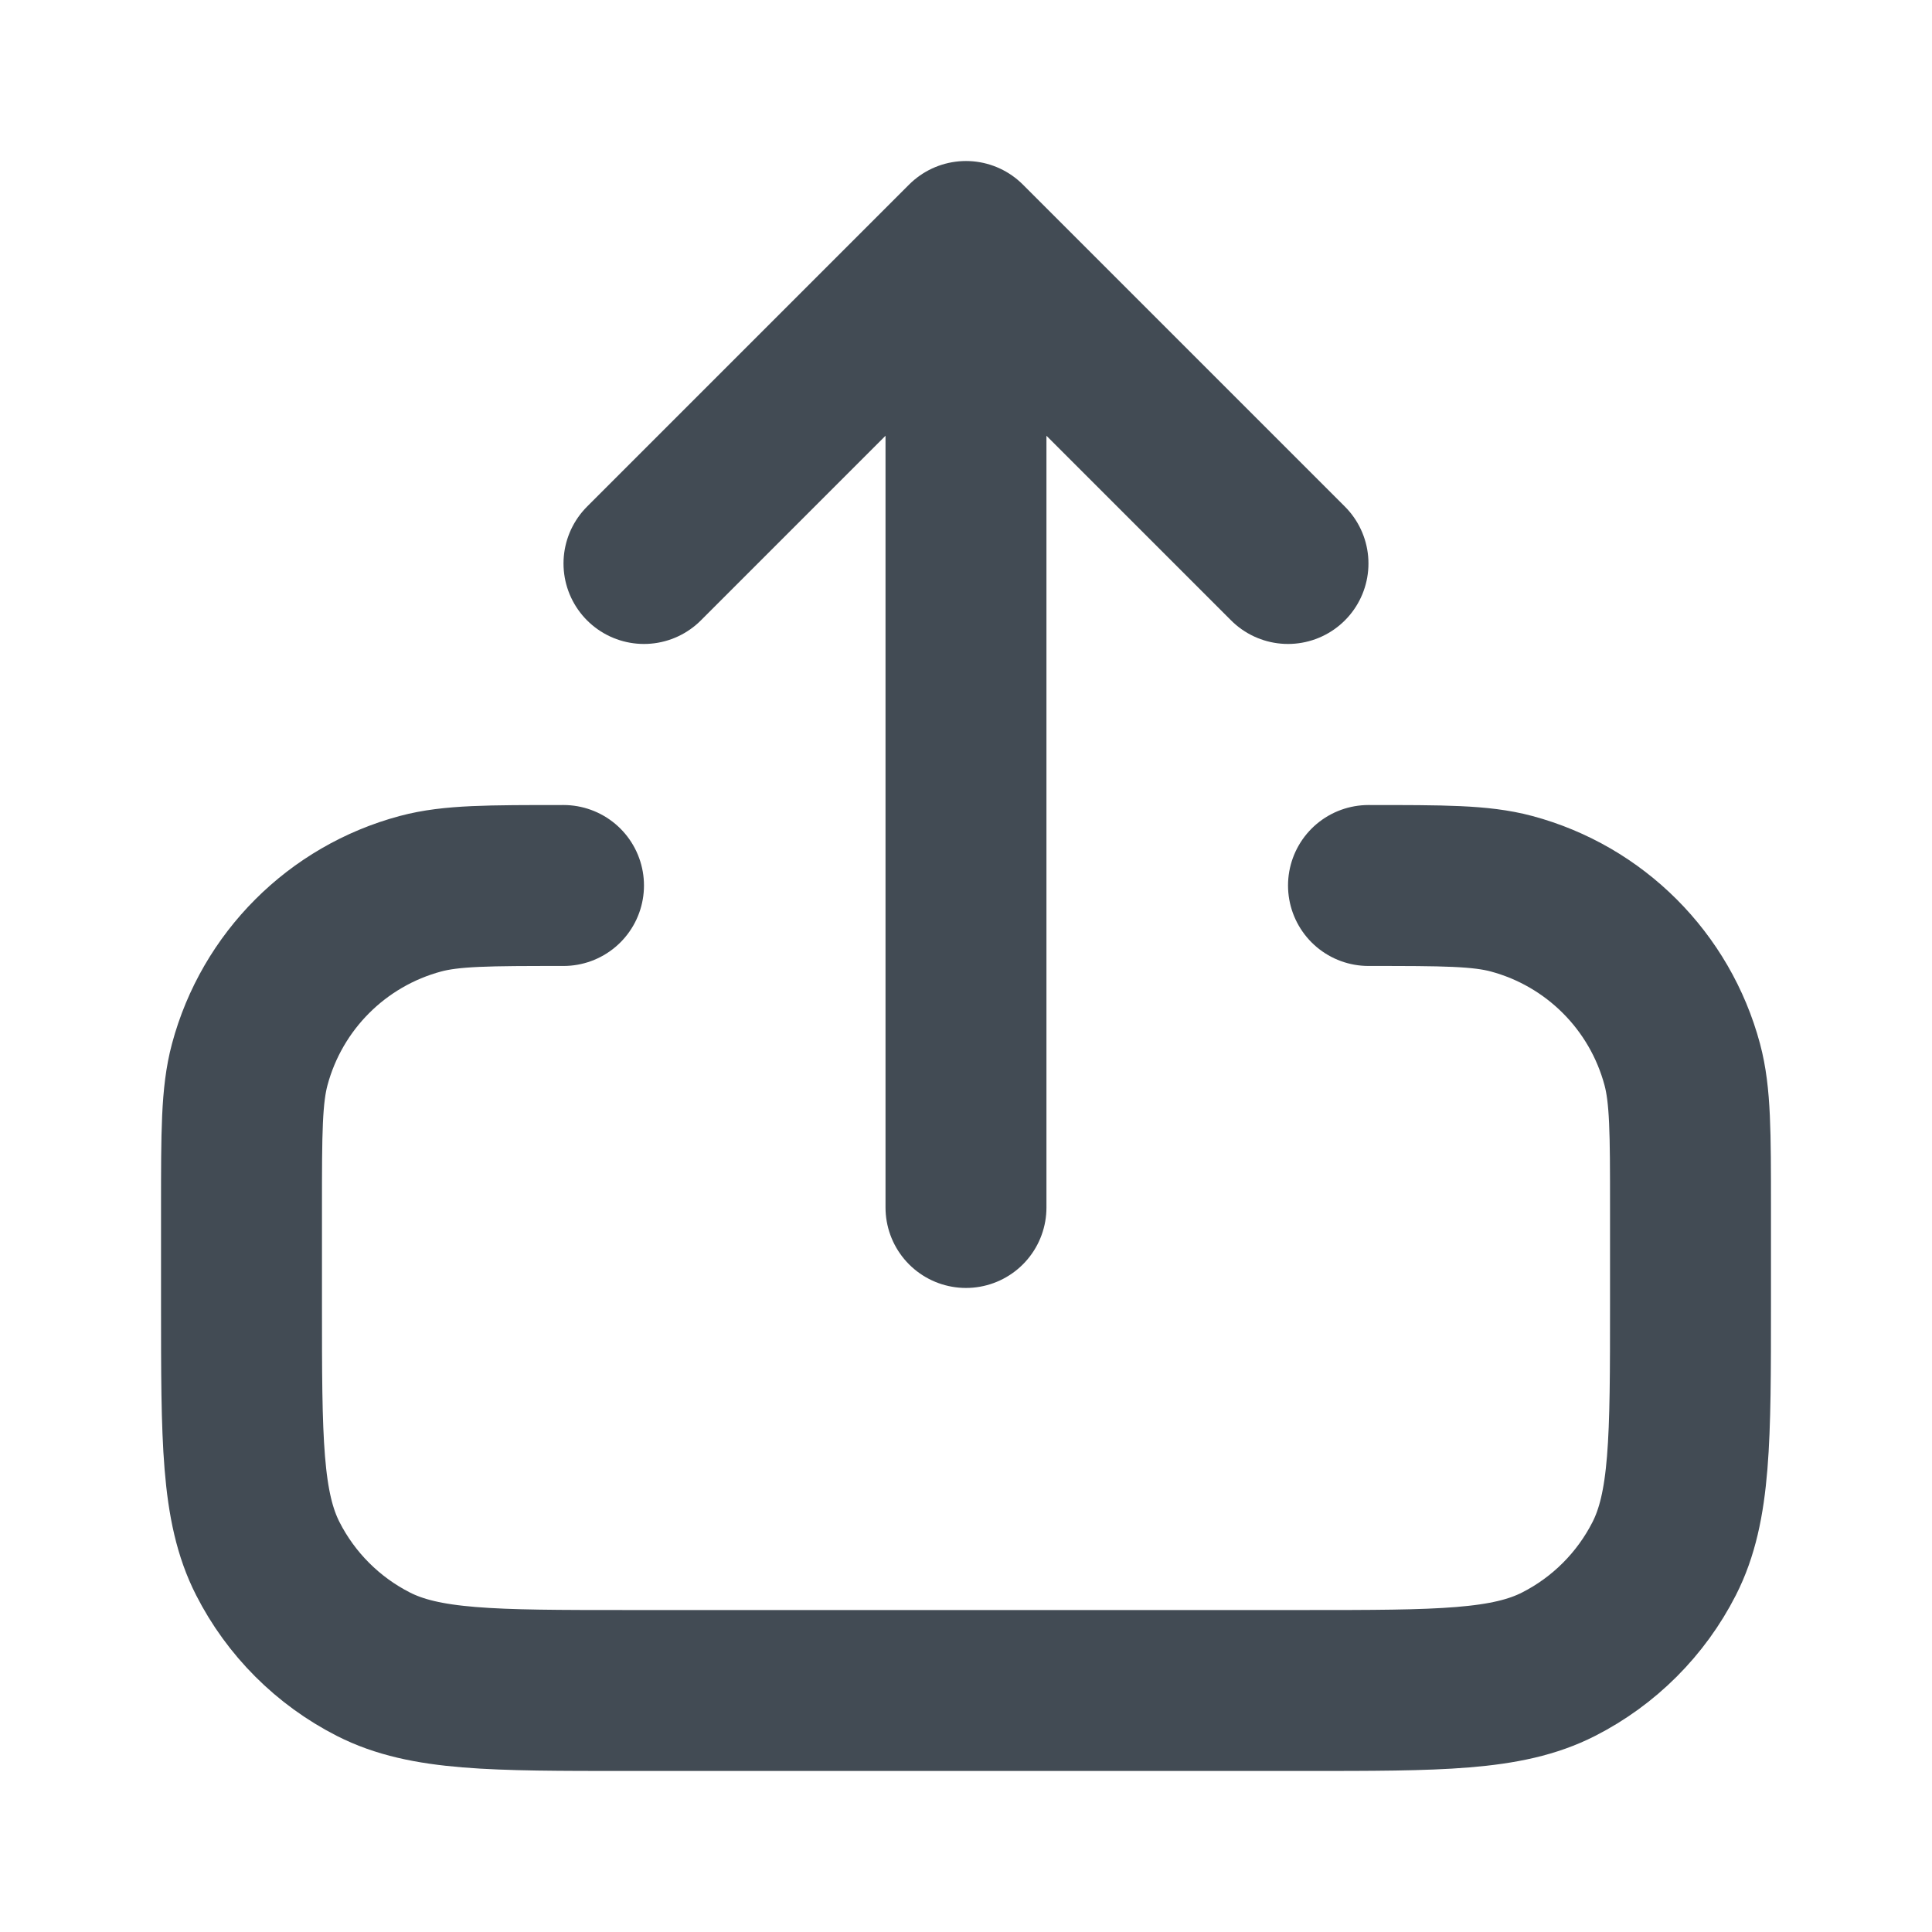
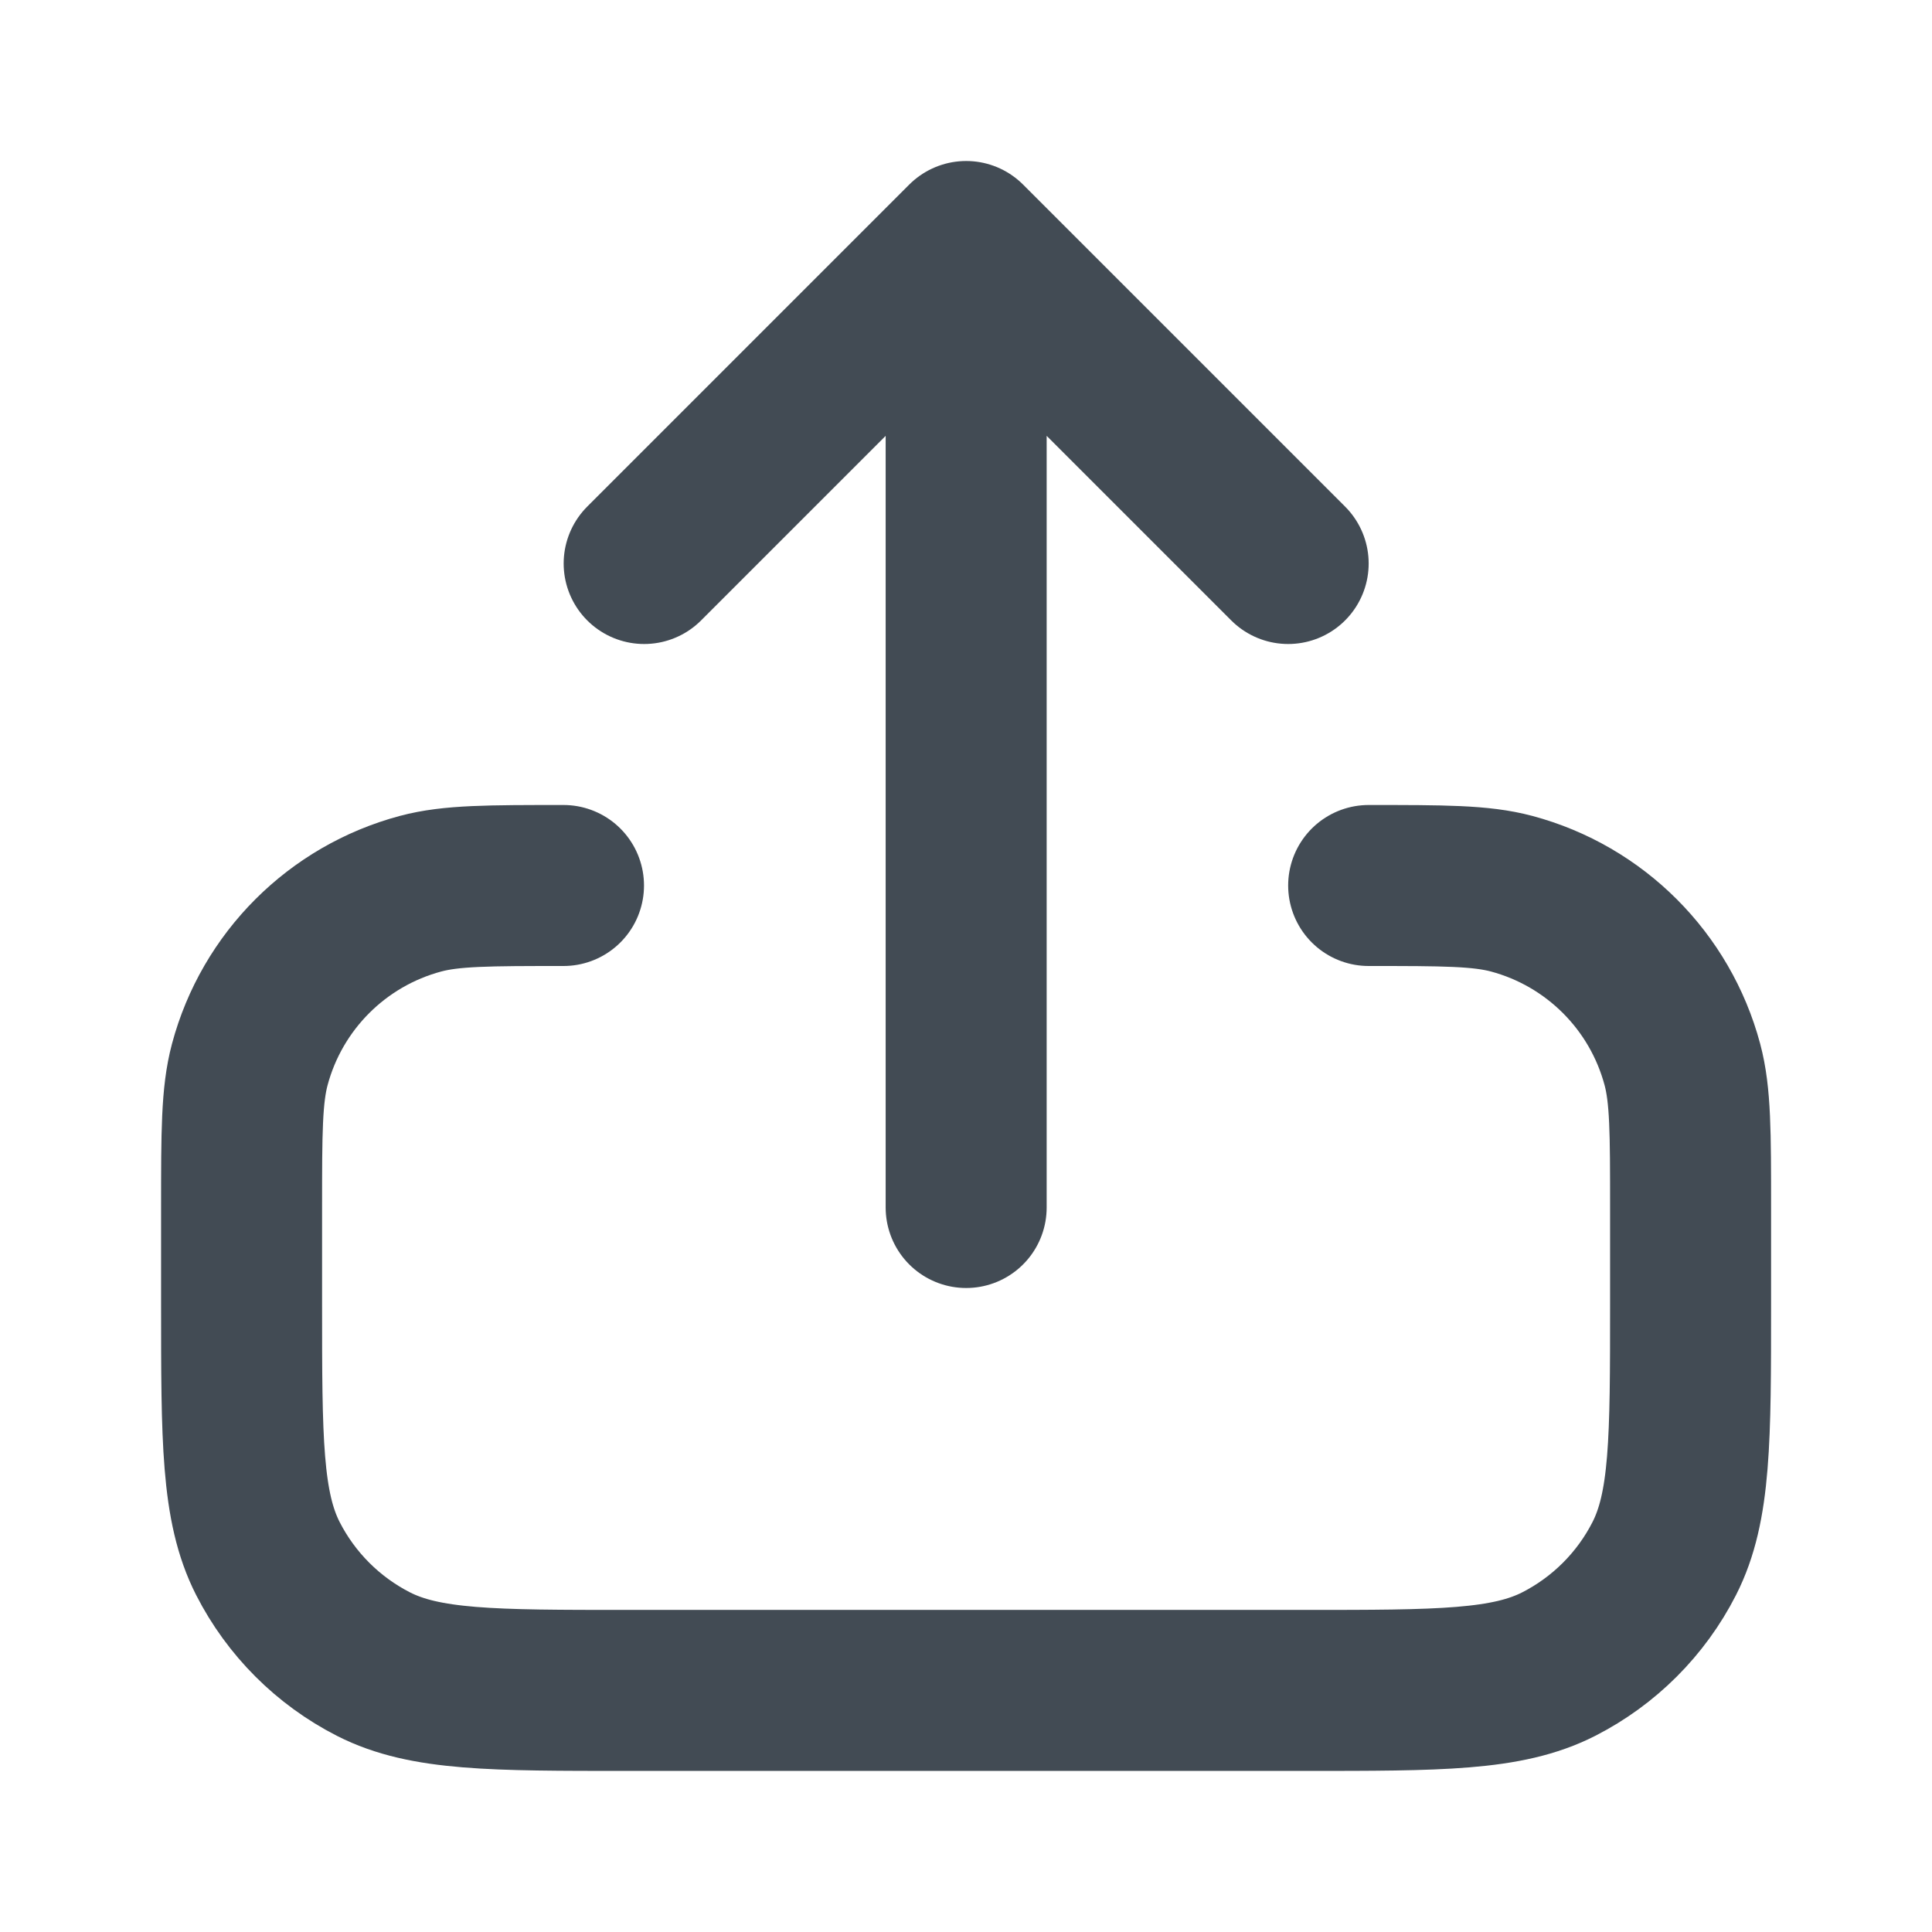
- <svg xmlns="http://www.w3.org/2000/svg" width="100%" height="100%" viewBox="0 0 100 100" version="1.1" xml:space="preserve" style="fill-rule:evenodd;clip-rule:evenodd;stroke-linecap:round;stroke-linejoin:round;">
-   <path d="M29.167,45.833c-3.875,0 -5.812,0 -7.402,0.426c-4.314,1.156 -7.683,4.525 -8.839,8.839c-0.426,1.59 -0.426,3.527 -0.426,7.402l0,5c0,7.001 0,10.501 1.362,13.175c1.198,2.352 3.111,4.264 5.463,5.463c2.674,1.362 6.174,1.362 13.175,1.362l35,0c7.001,0 10.501,0 13.175,-1.362c2.352,-1.198 4.264,-3.11 5.463,-5.463c1.362,-2.674 1.362,-6.174 1.362,-13.175l0,-5c0,-3.875 0,-5.812 -0.426,-7.402c-1.156,-4.313 -4.525,-7.683 -8.839,-8.839c-1.59,-0.426 -3.527,-0.426 -7.402,-0.426m-4.167,-16.667l-16.667,-16.667m0,0l-16.667,16.667m16.667,-16.667l0,50" style="fill:none;fill-rule:nonzero;stroke:#424b54;stroke-width:8.33px;" />
+ <svg xmlns="http://www.w3.org/2000/svg" width="24" height="24" viewBox="0 0 24 24" version="1.1" xml:space="preserve" style="fill-rule:evenodd;clip-rule:evenodd;stroke-linecap:round;stroke-linejoin:round;">
+   <path d="M7,11c-0.93,0 -1.395,0 -1.776,0.102c-1.035,0.277 -1.844,1.086 -2.121,2.121c-0.102,0.382 -0.102,0.846 -0.102,1.776l0,1.2c0,1.68 0,2.52 0.327,3.162c0.288,0.564 0.747,1.023 1.311,1.311c0.642,0.327 1.482,0.327 3.162,0.327l8.4,0c1.68,0 2.52,0 3.162,-0.327c0.564,-0.288 1.023,-0.746 1.311,-1.311c0.327,-0.642 0.327,-1.482 0.327,-3.162l0,-1.2c0,-0.93 0,-1.395 -0.102,-1.776c-0.277,-1.035 -1.086,-1.844 -2.121,-2.121c-0.382,-0.102 -0.846,-0.102 -1.776,-0.102m-1,-4l-4,-4m0,0l-4,4m4,-4l0,12" style="fill:none;fill-rule:nonzero;stroke:#424b54;stroke-width:2px;" />
</svg>
